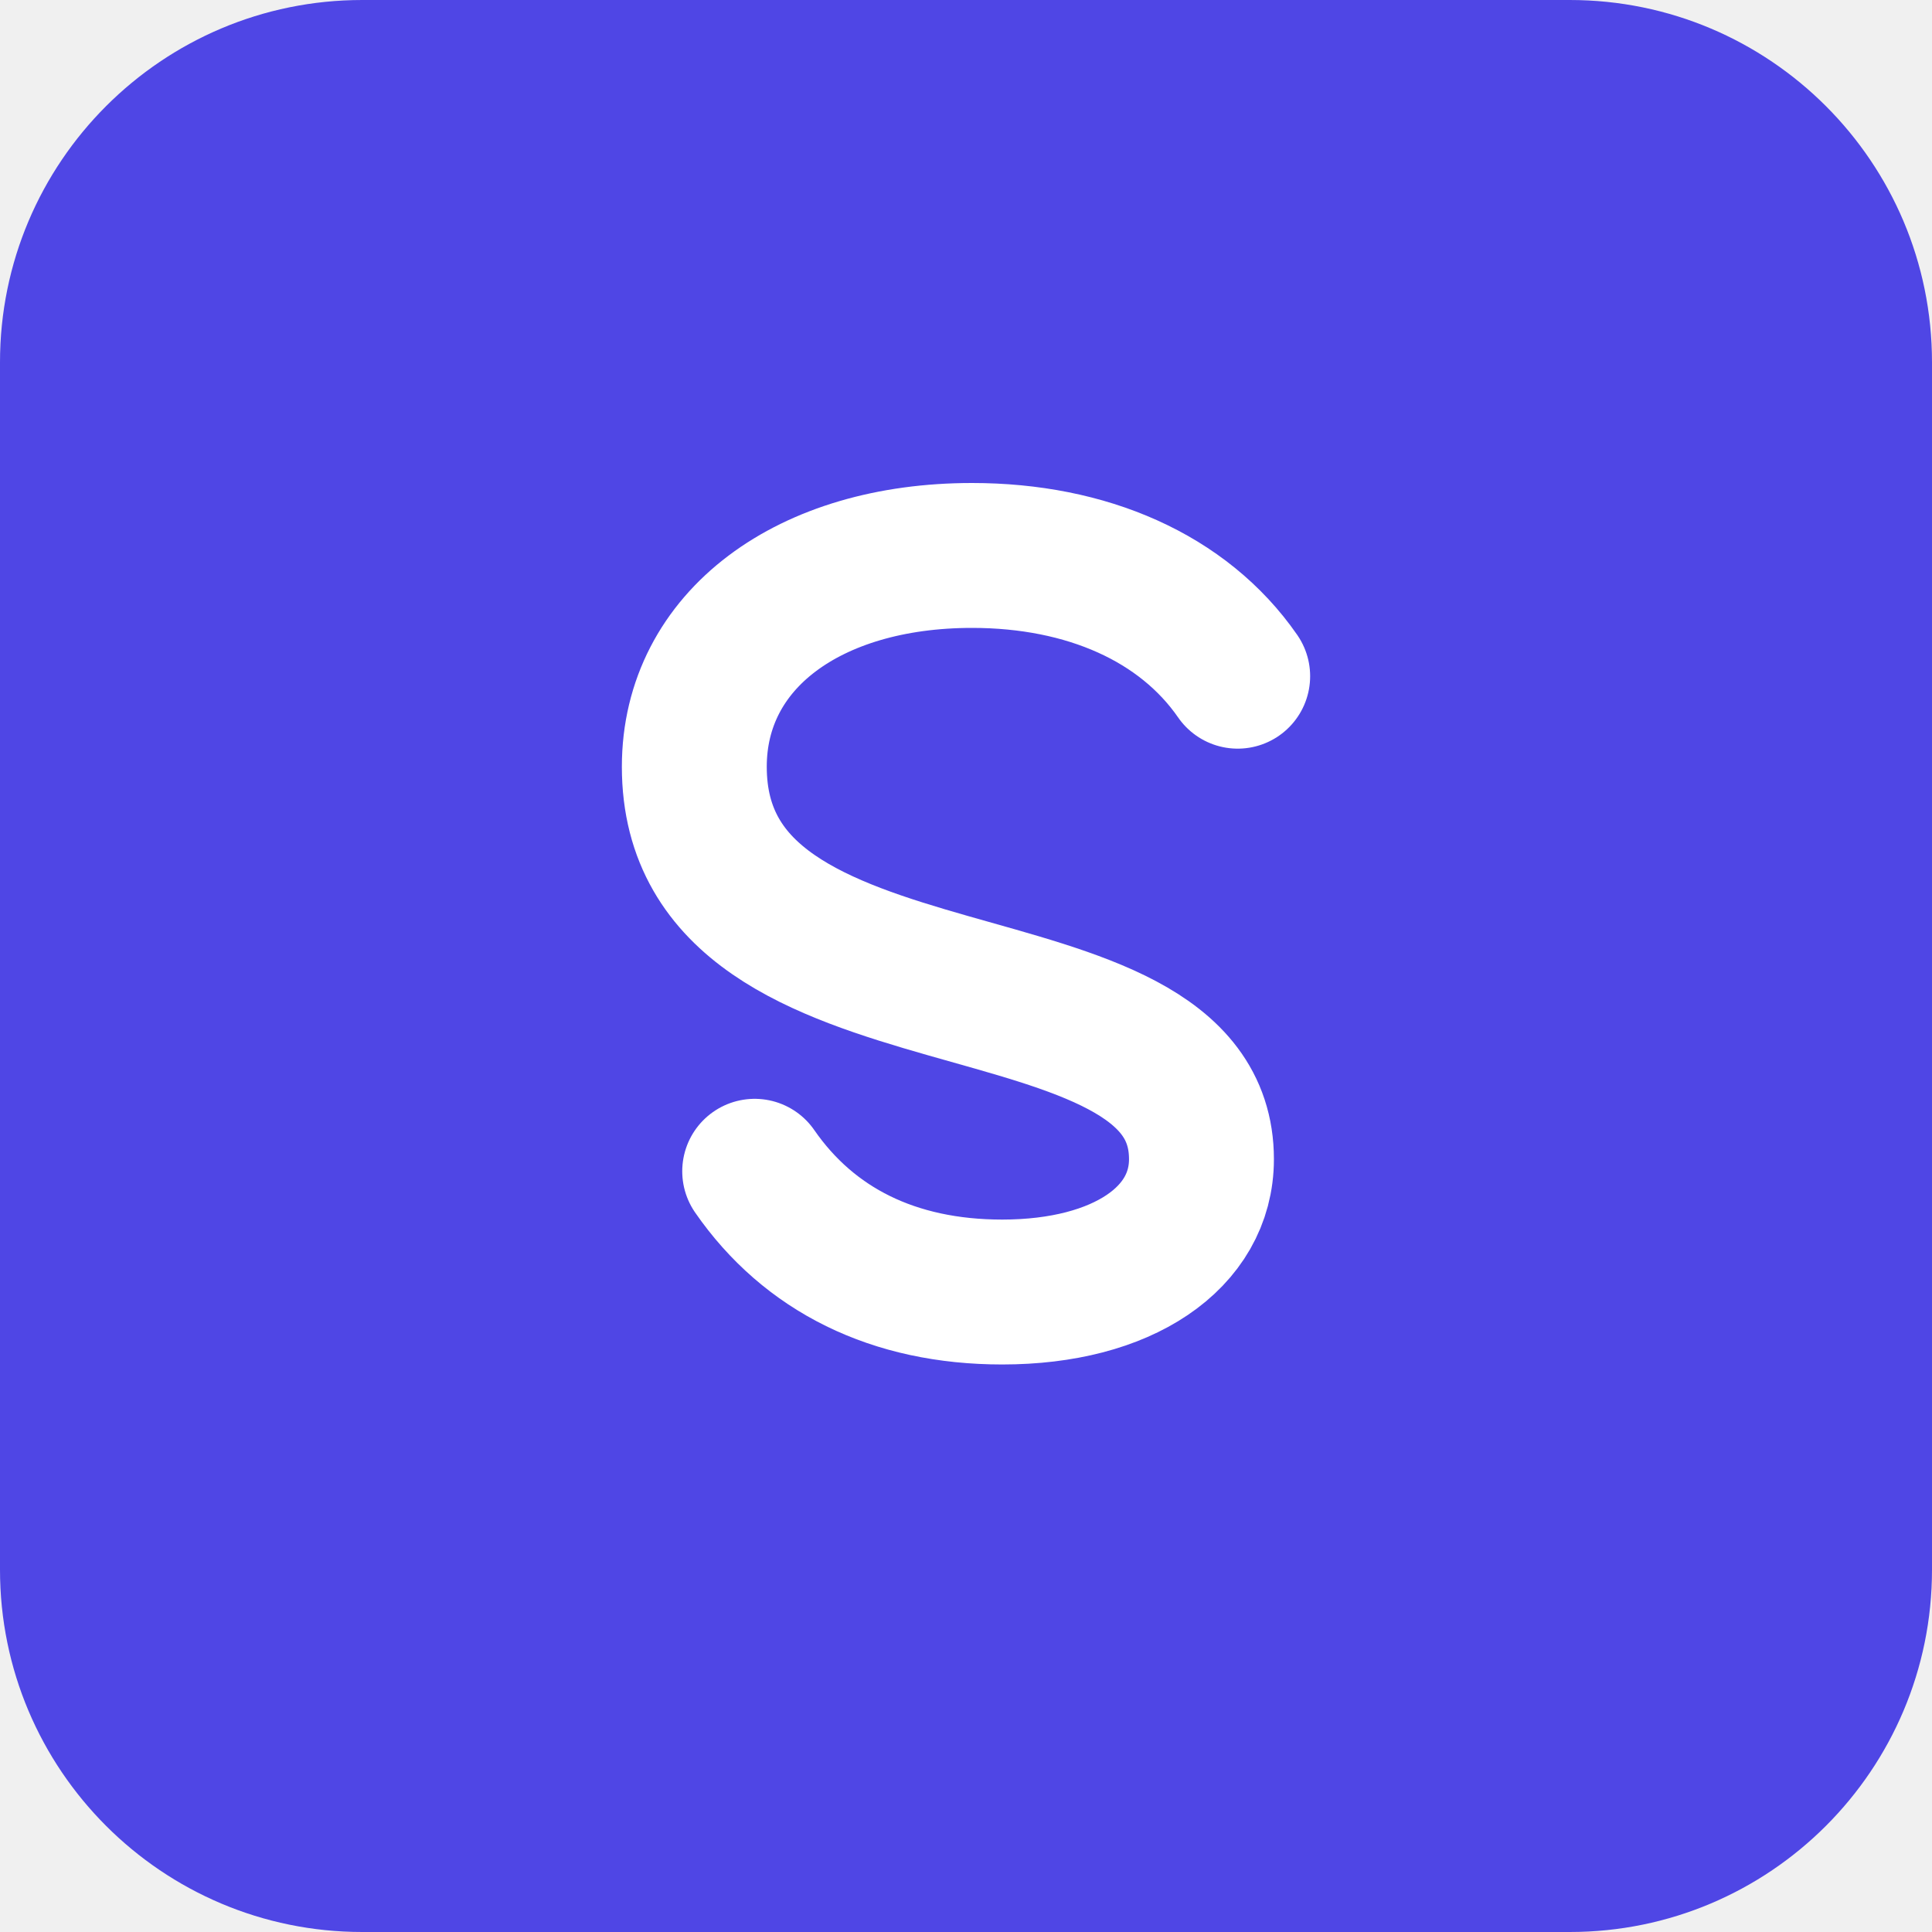
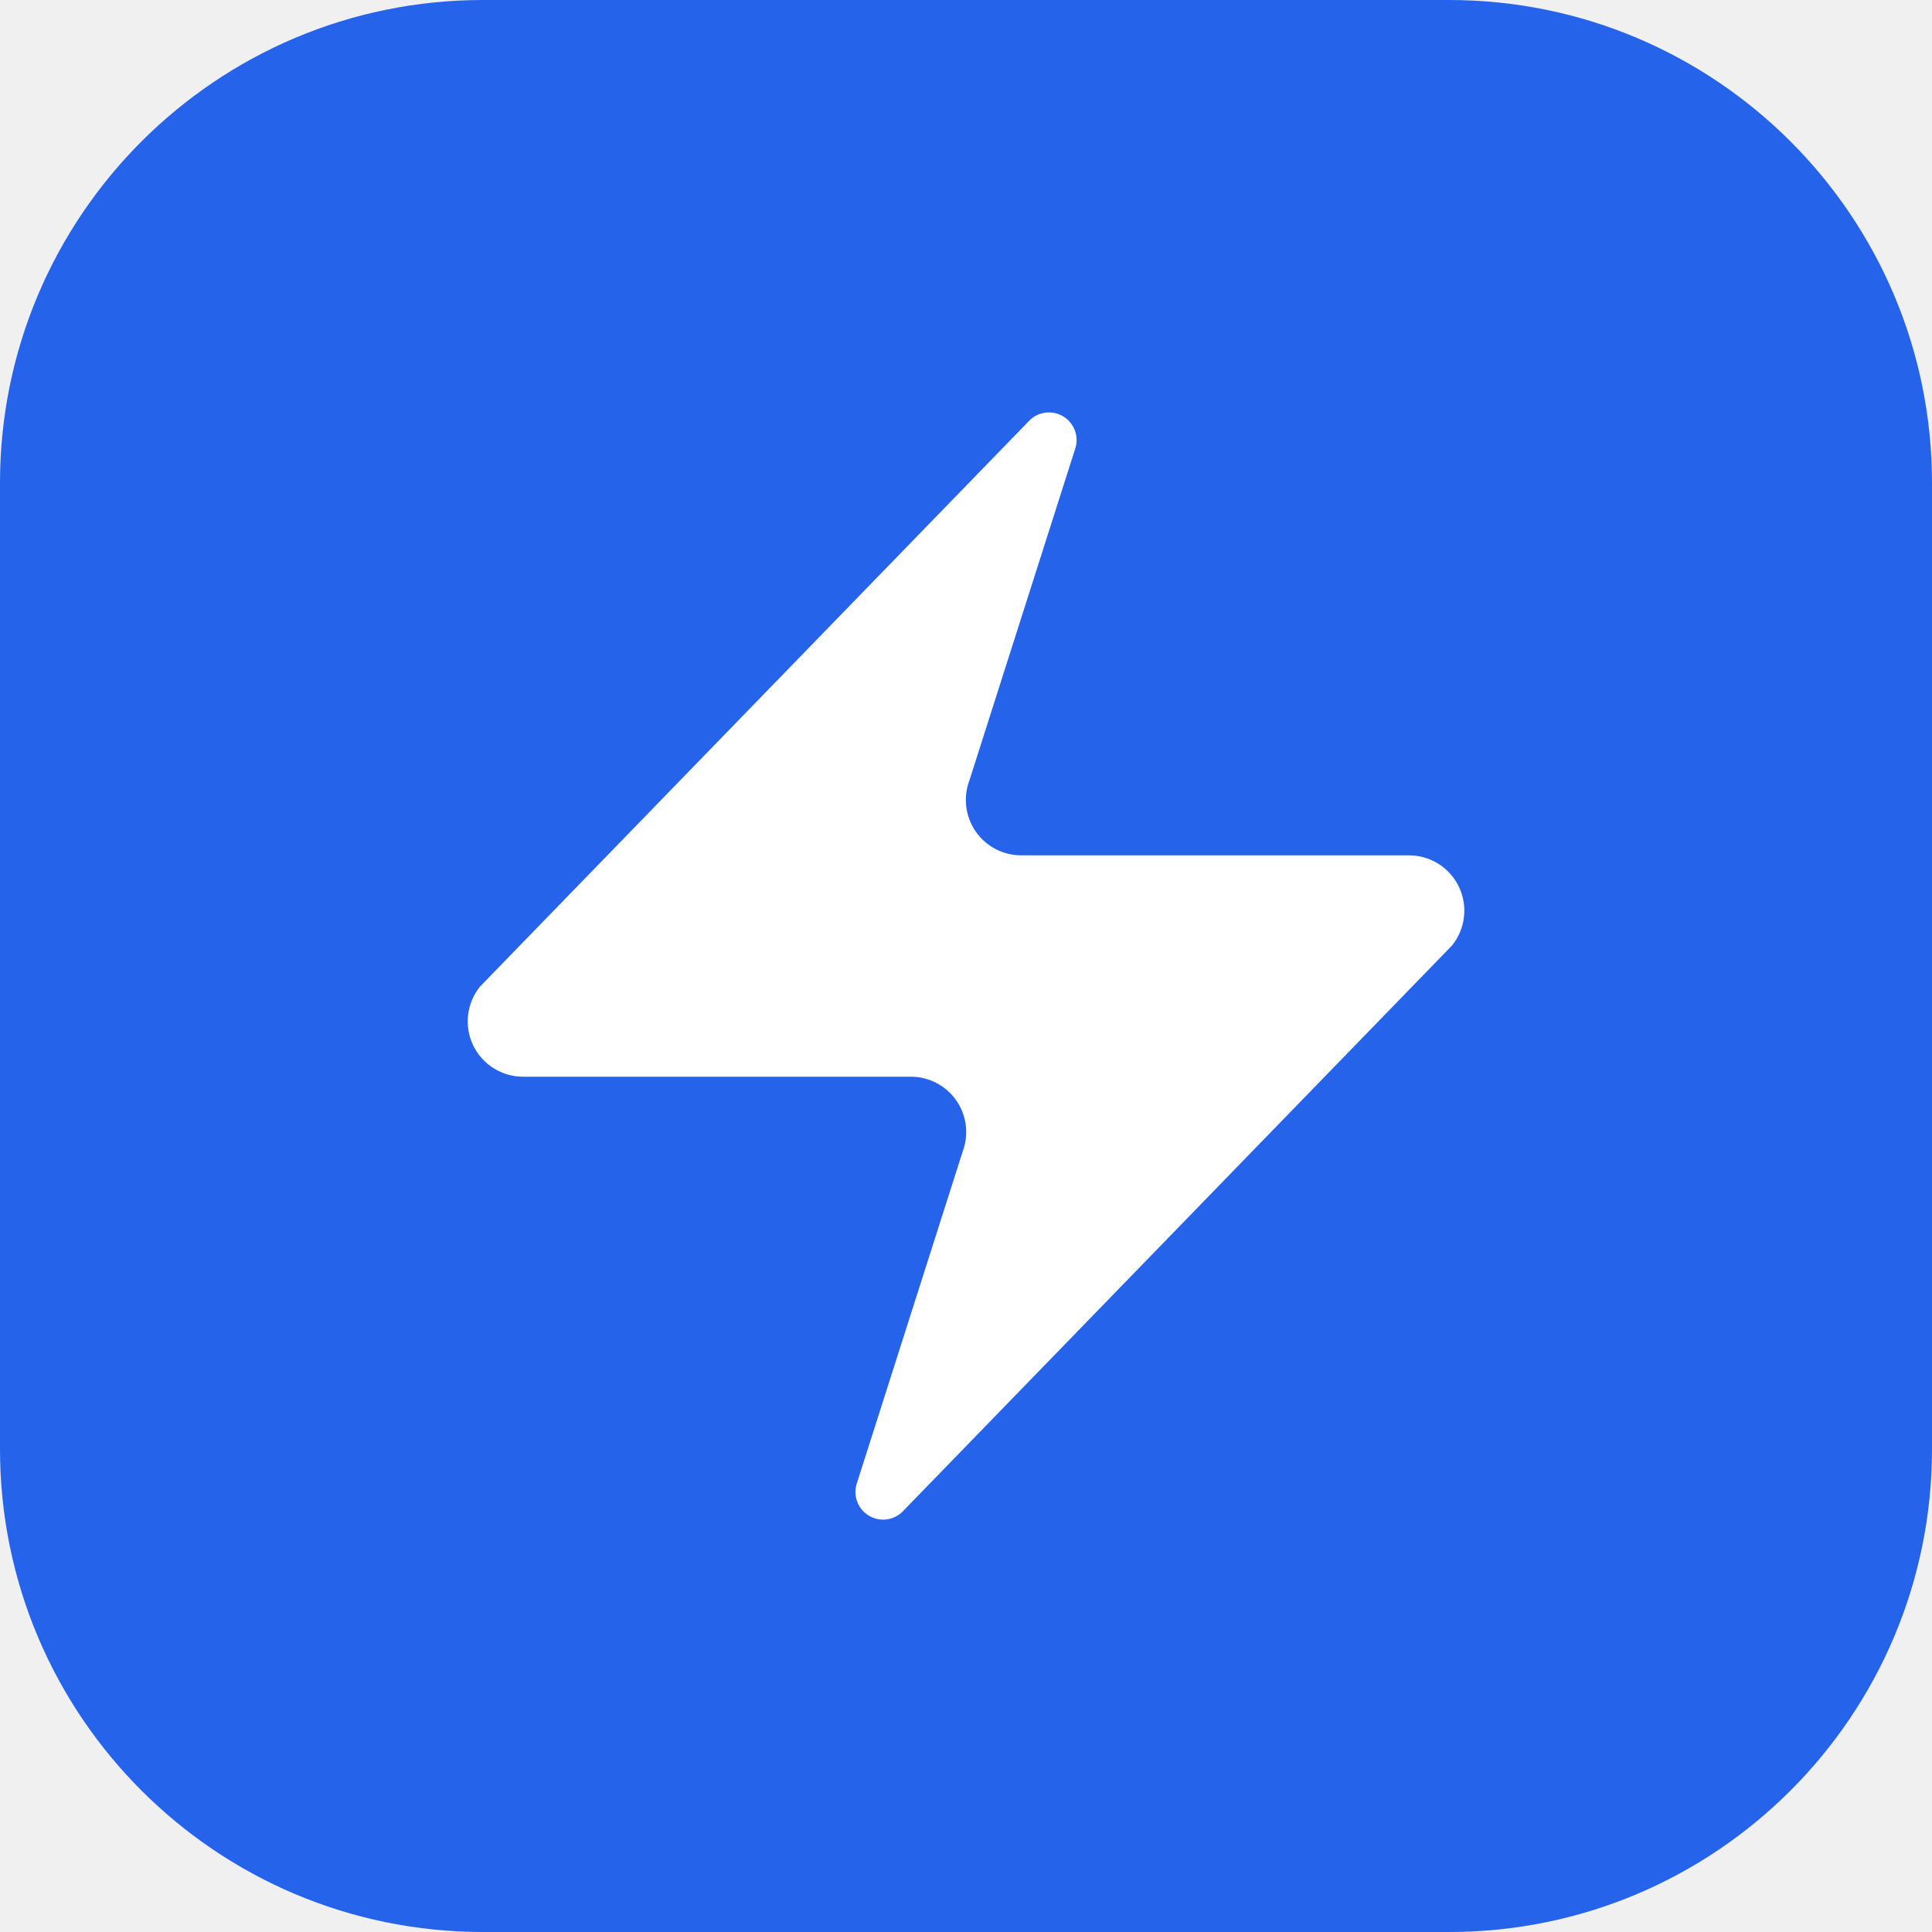
<svg xmlns="http://www.w3.org/2000/svg" viewBox="0 0 32 32">
-   <rect width="32" height="32" rx="6" fill="#4f46e5" />
-   <path d="M20.5 11.2c-.9-1.3-2.5-2-4.4-2-2.7 0-4.6 1.4-4.6 3.5 0 4.6 8.4 2.9 8.4 6.5 0 1.3-1.3 2.2-3.3 2.2-1.8 0-3.2-.7-4.1-2" fill="none" stroke="#fff" stroke-width="2.4" stroke-linecap="round" />
+   <rect width="32" height="32" rx="8" fill="#2563eb" />
+   <path transform="translate(5 5) scale(0.9167)" d="M4 14a1 1 0 0 1-.78-1.63l9.9-10.2a.5.5 0 0 1 .86.46l-1.92 6.02A1 1 0 0 0 13 10h7a1 1 0 0 1 .78 1.63l-9.9 10.2a.5.5 0 0 1-.86-.46l1.92-6.02A1 1 0 0 0 11 14z" fill="#fff" />
</svg>
